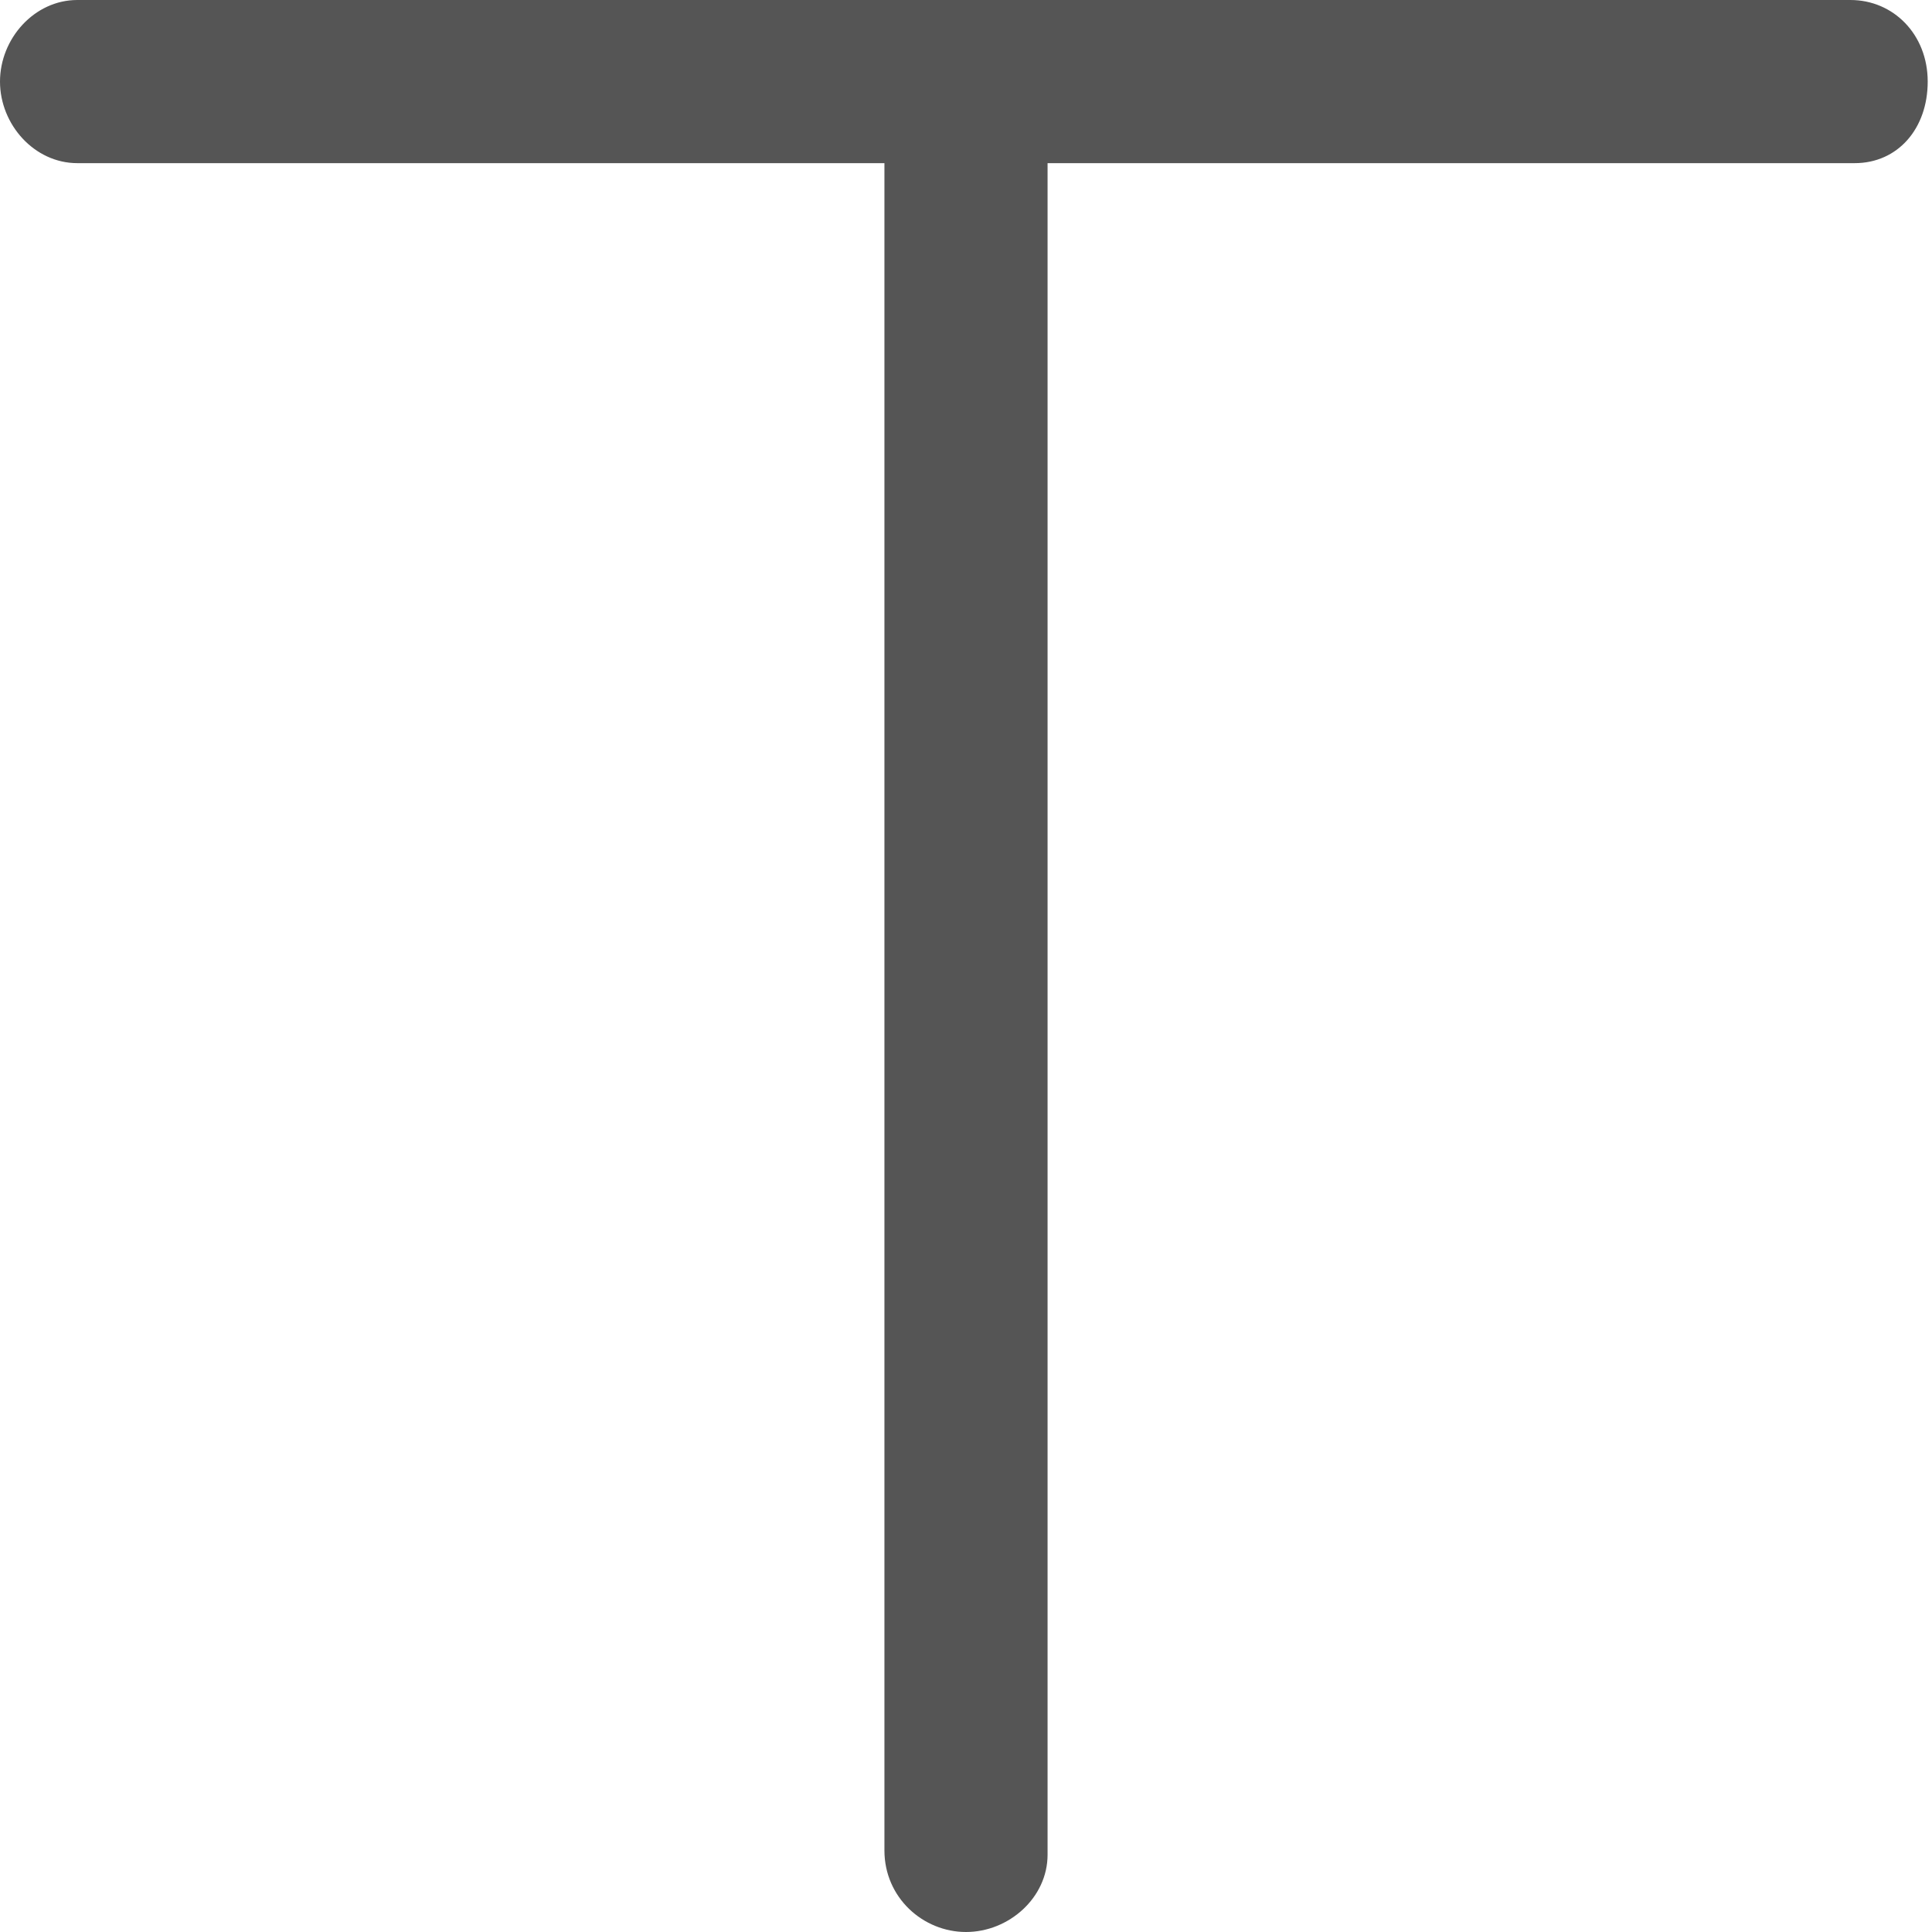
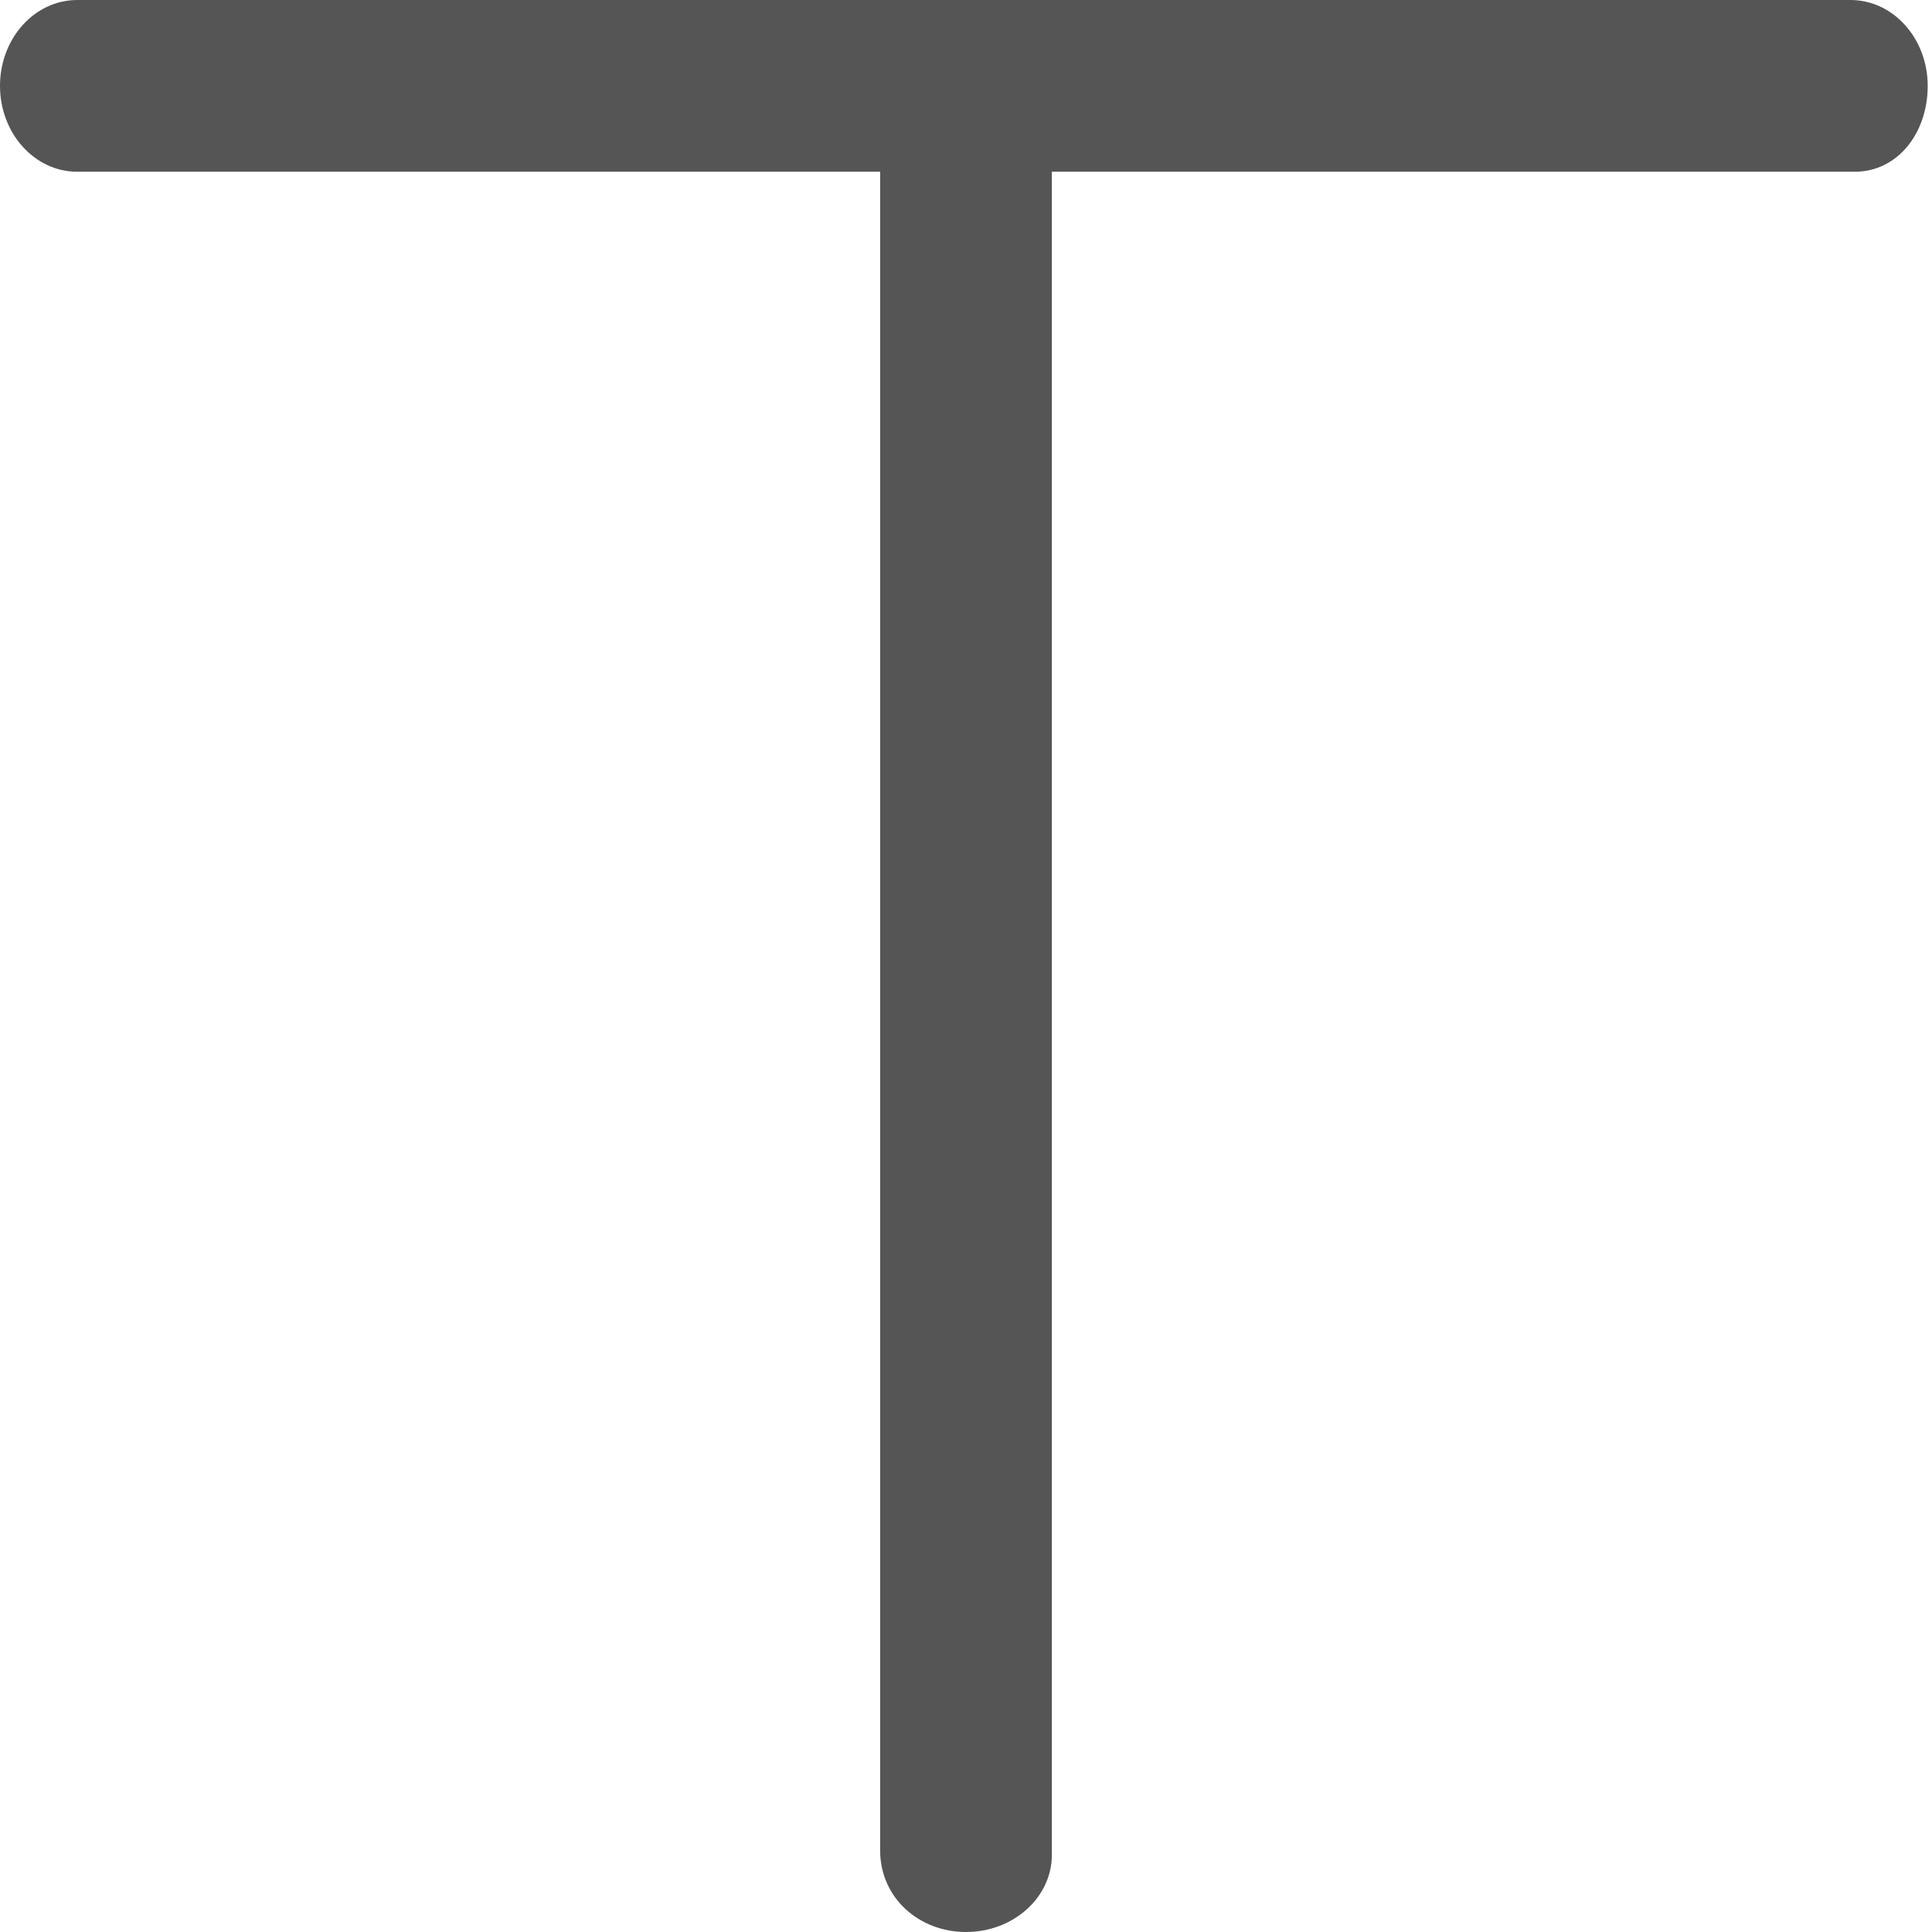
- <svg xmlns="http://www.w3.org/2000/svg" version="1.1" id="text_icon" x="0px" y="0px" fill="#555555" width="28px" height="28px" viewBox="0 0 45 45" style="enable-background:new 0 0 45 45;" xml:space="preserve">
+ <svg xmlns="http://www.w3.org/2000/svg" version="1.1" id="text_icon" x="0px" y="0px" fill="#555555" width="27px" height="27px" viewBox="0 0 45 45" style="enable-background:new 0 0 45 45;" xml:space="preserve">
  <g>
-     <path d="M43.2,3.8H1.8C0.8,3.8,0,2.9,0,1.9S0.8,0,1.8,0h41.3c1,0,1.8,0.8,1.8,1.9S44.2,3.8,43.2,3.8z" />
-     <path d="M22.5,45c-1,0-1.9-0.8-1.9-1.9V1.9c0-1,0.8-1.9,1.9-1.9s1.9,0.8,1.9,1.9v41.3C24.4,44.2,23.5,45,22.5,45z" />
+     <path d="M43.2,4H1.8C0.8,4,0,3.1,0,2s0.8-2,1.8-2h41.3c1,0,1.8,0.9,1.8,2S44.2,4,43.2,4z" />
+     <path d="M22.5,45c-1.1,0-2-0.8-2-1.9V1.9c0-1,0.9-1.9,2-1.9s2,0.8,2,1.9v41.3C24.5,44.2,23.6,45,22.5,45z" />
  </g>
</svg>
